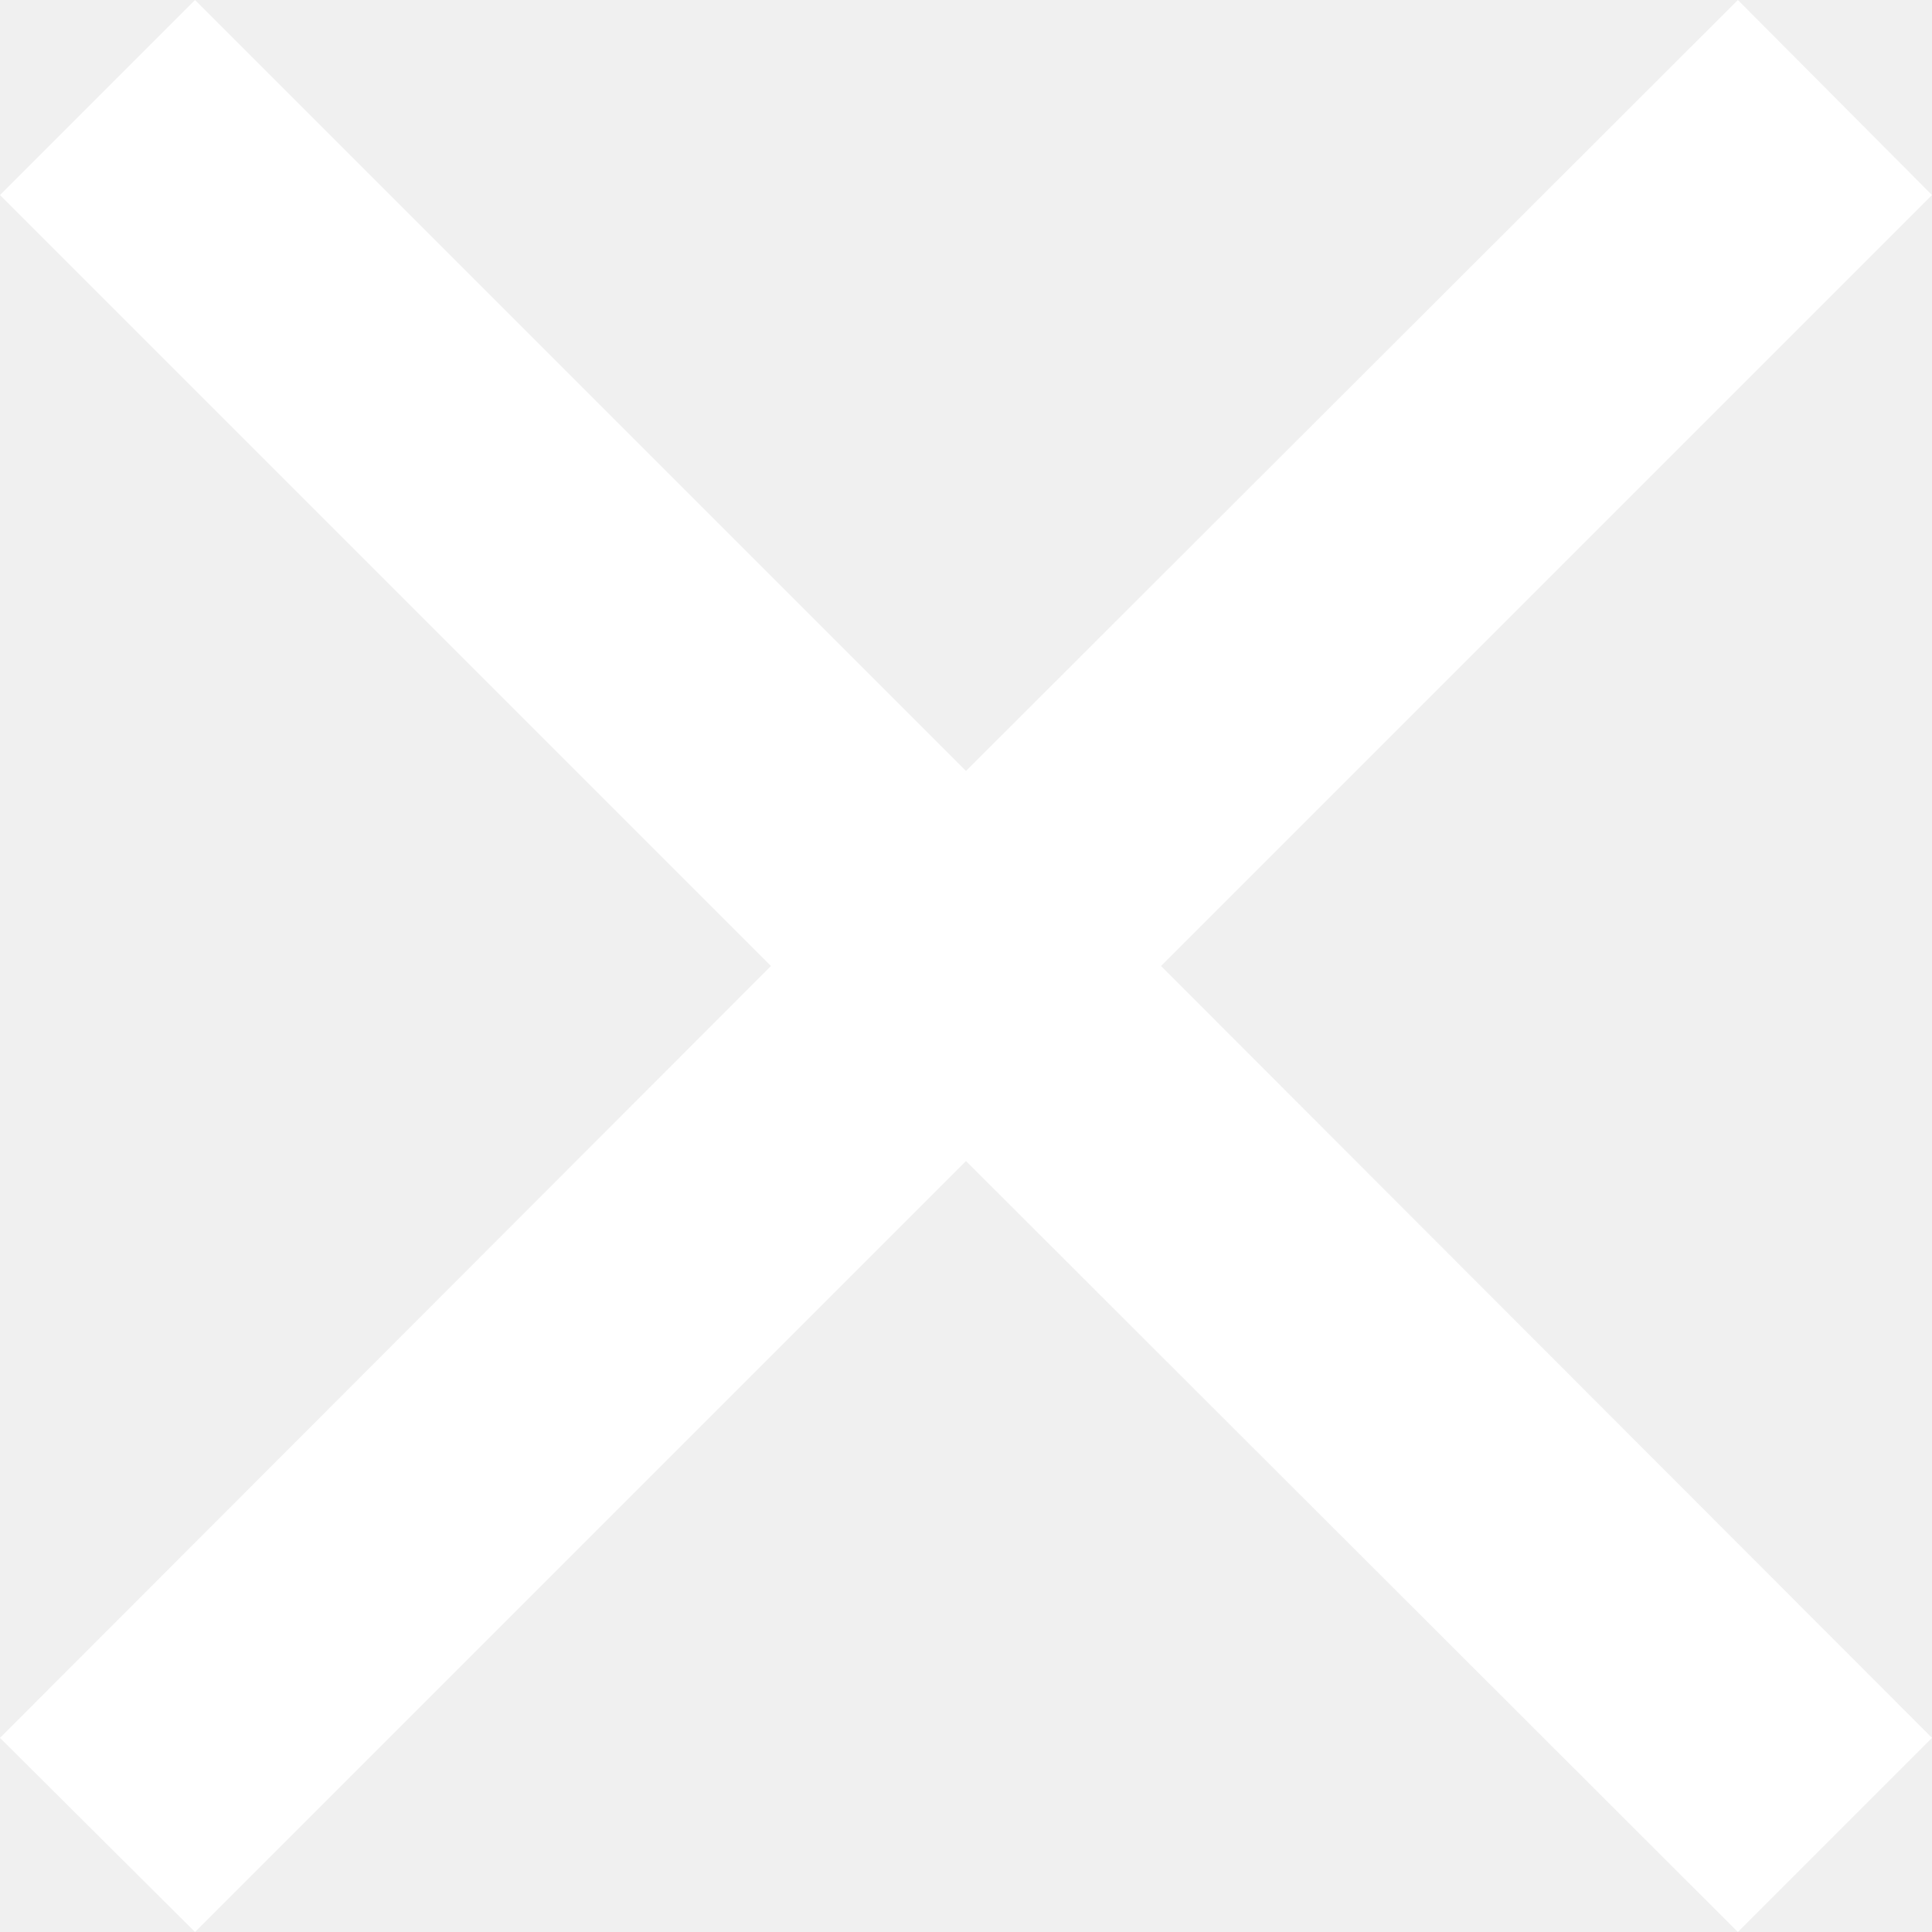
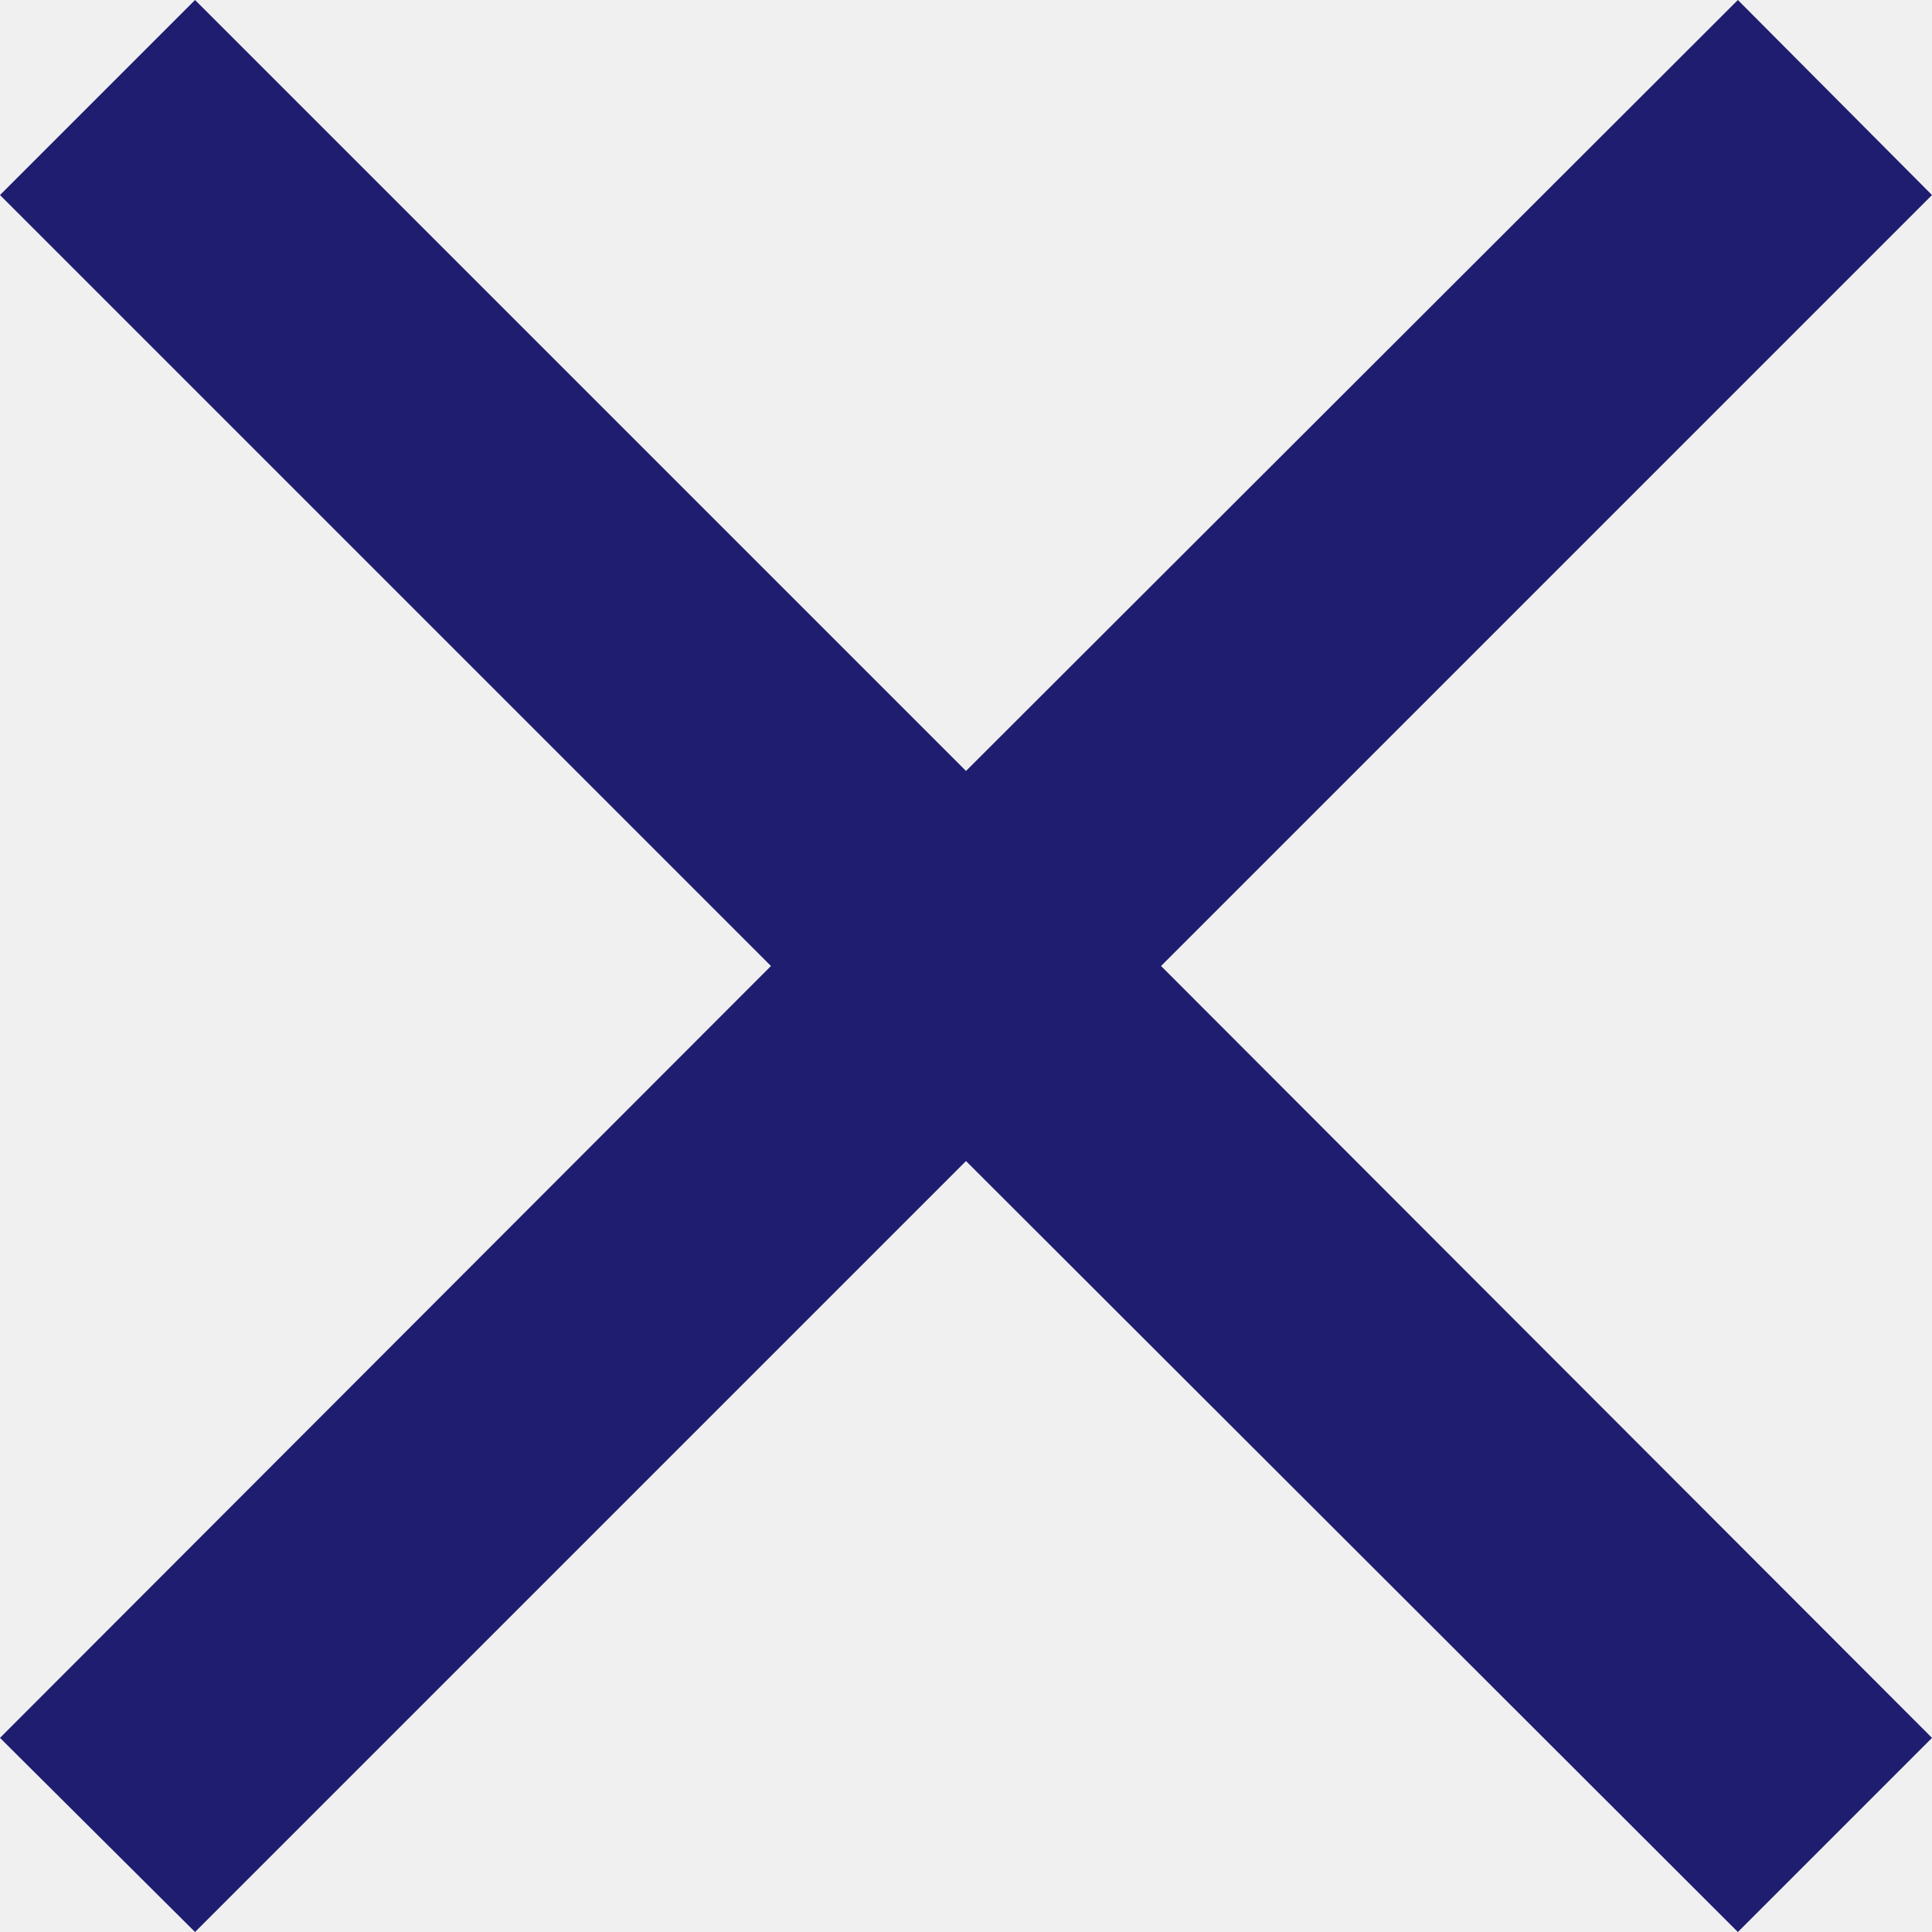
<svg xmlns="http://www.w3.org/2000/svg" viewBox="0 0 21 21">
  <defs>
-     <style>.cls-1{fill:#fff;}</style>
+     <style>.cls-1{fill:#1E1D70;}</style>
  </defs>
  <g id="Layer_2" data-name="Layer 2">
    <g id="Layer_1-2" data-name="Layer 1">
      <polygon class="cls-1" points="21 2.12 18.89 0 10.5 8.38 2.12 0 0 2.12 8.38 10.5 0 18.89 2.12 21 10.5 12.62 18.89 21 21 18.89 12.62 10.5 21 2.12" />
    </g>
  </g>
</svg>
